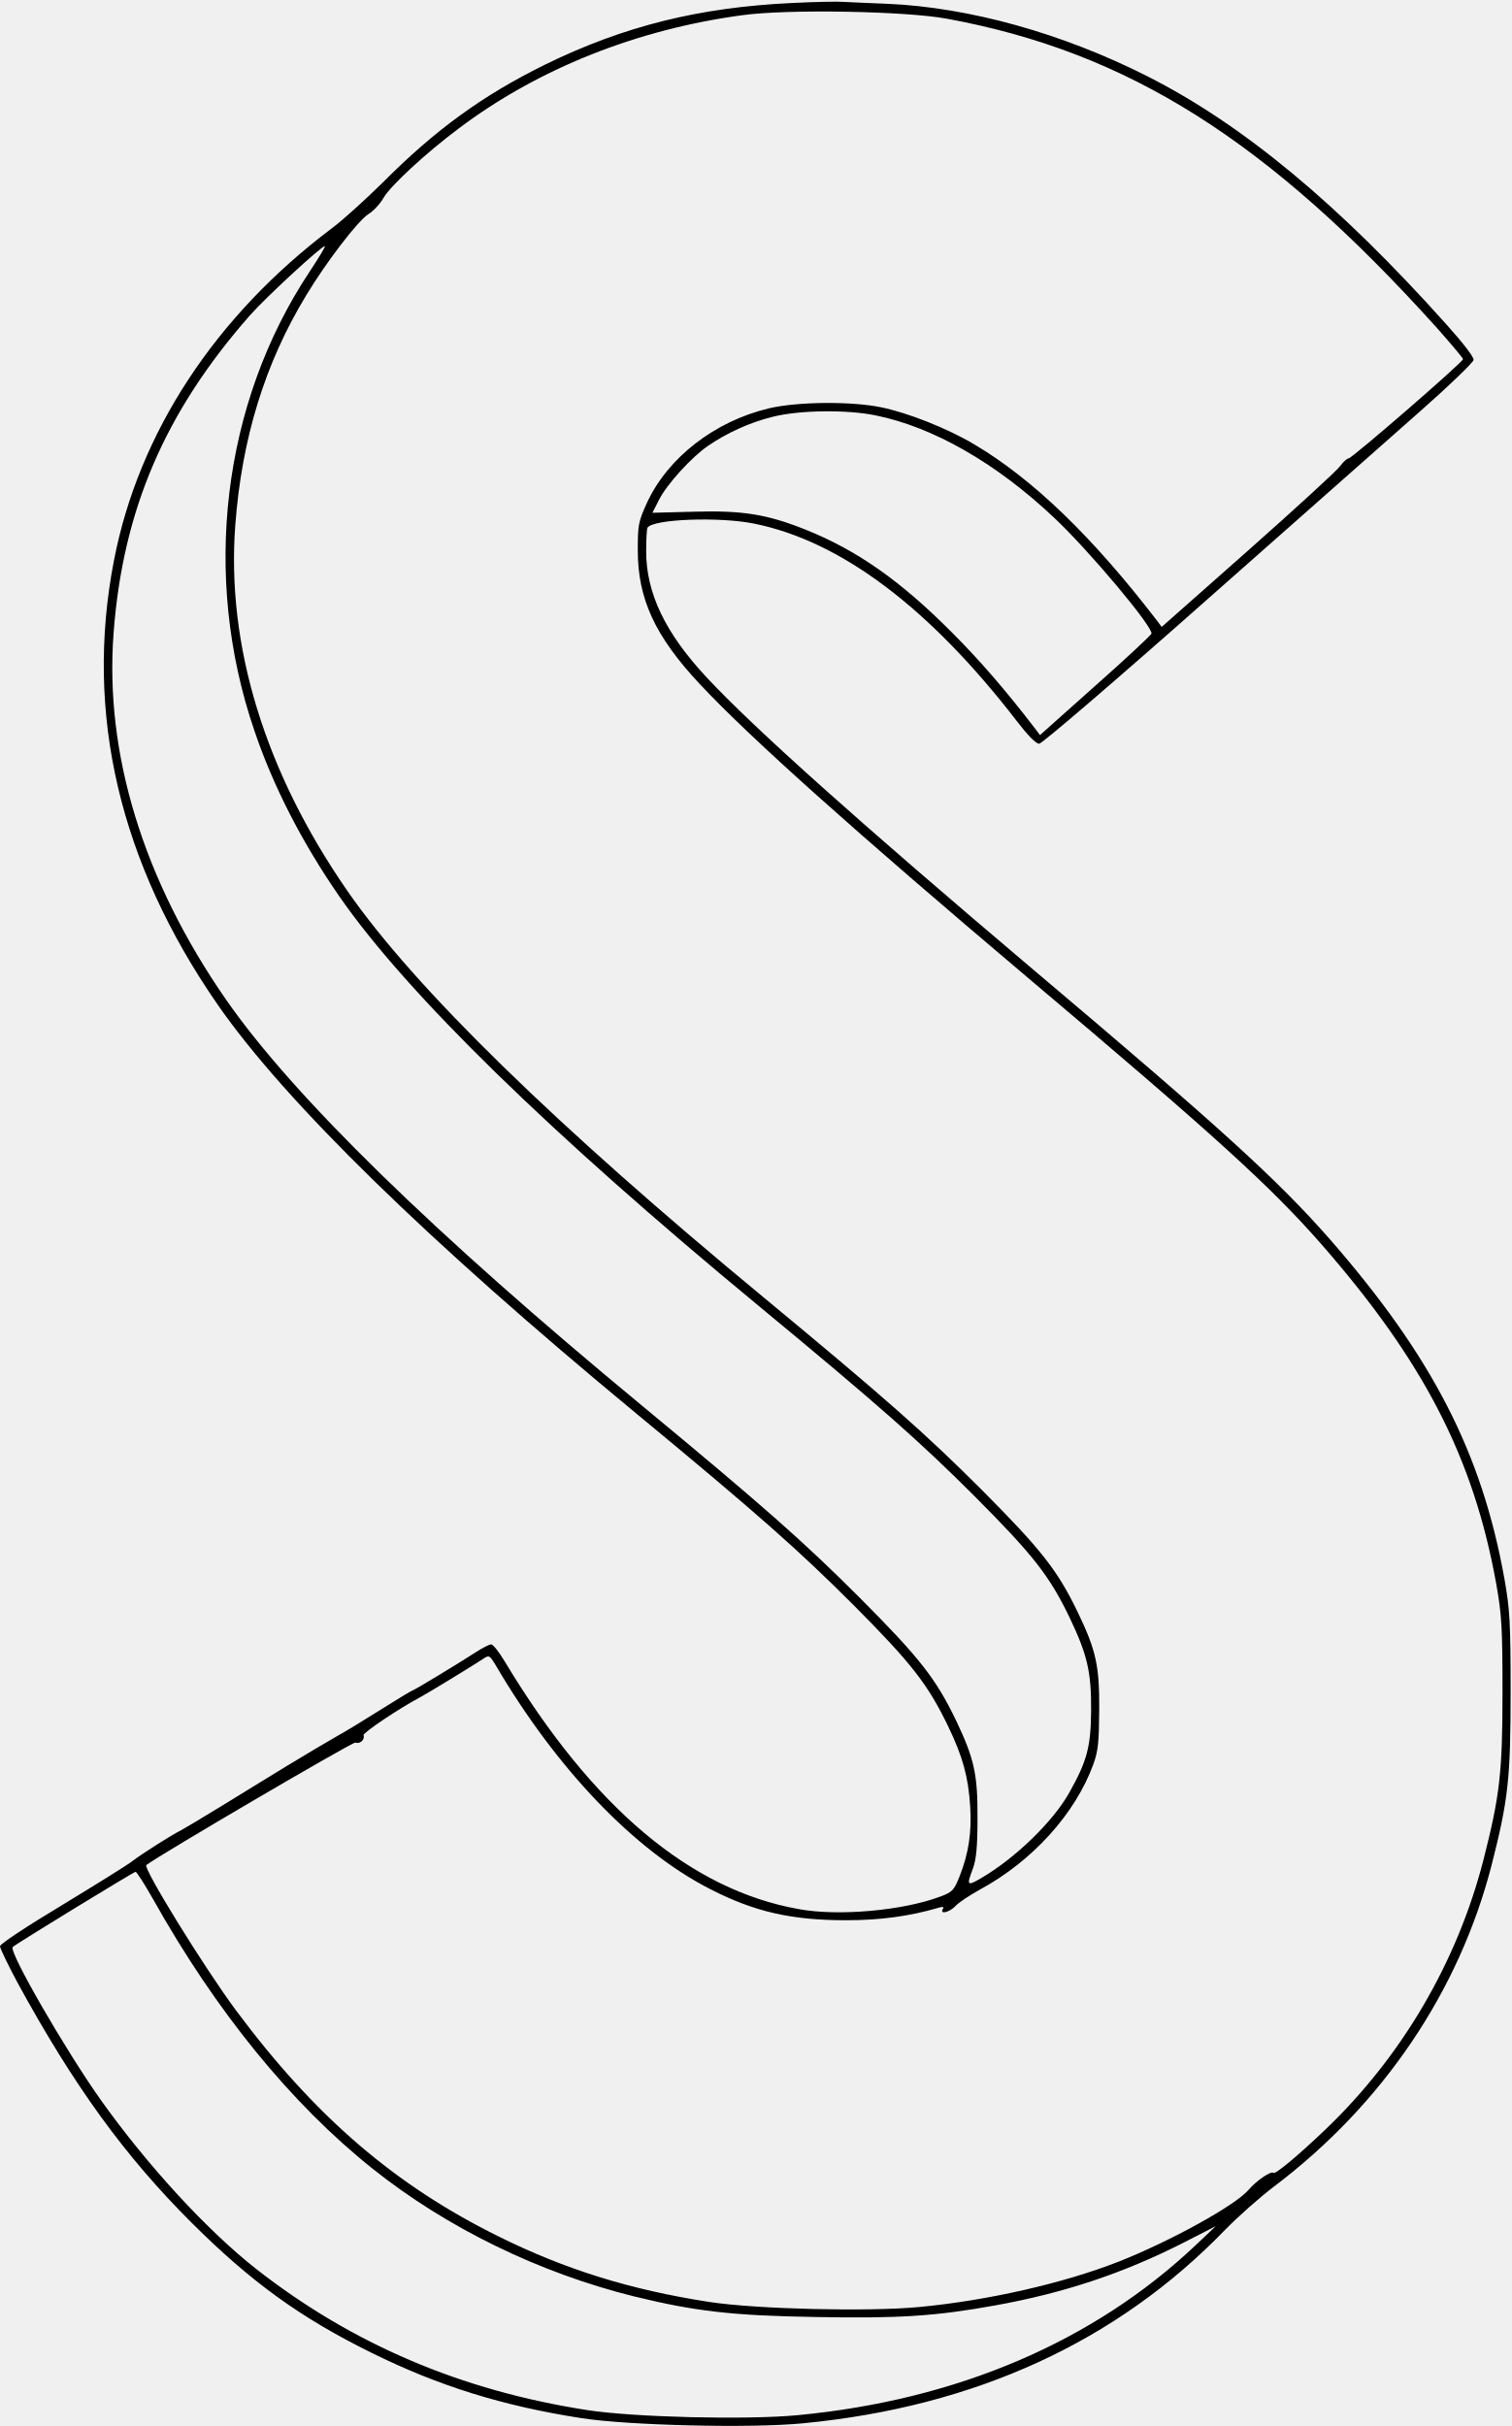
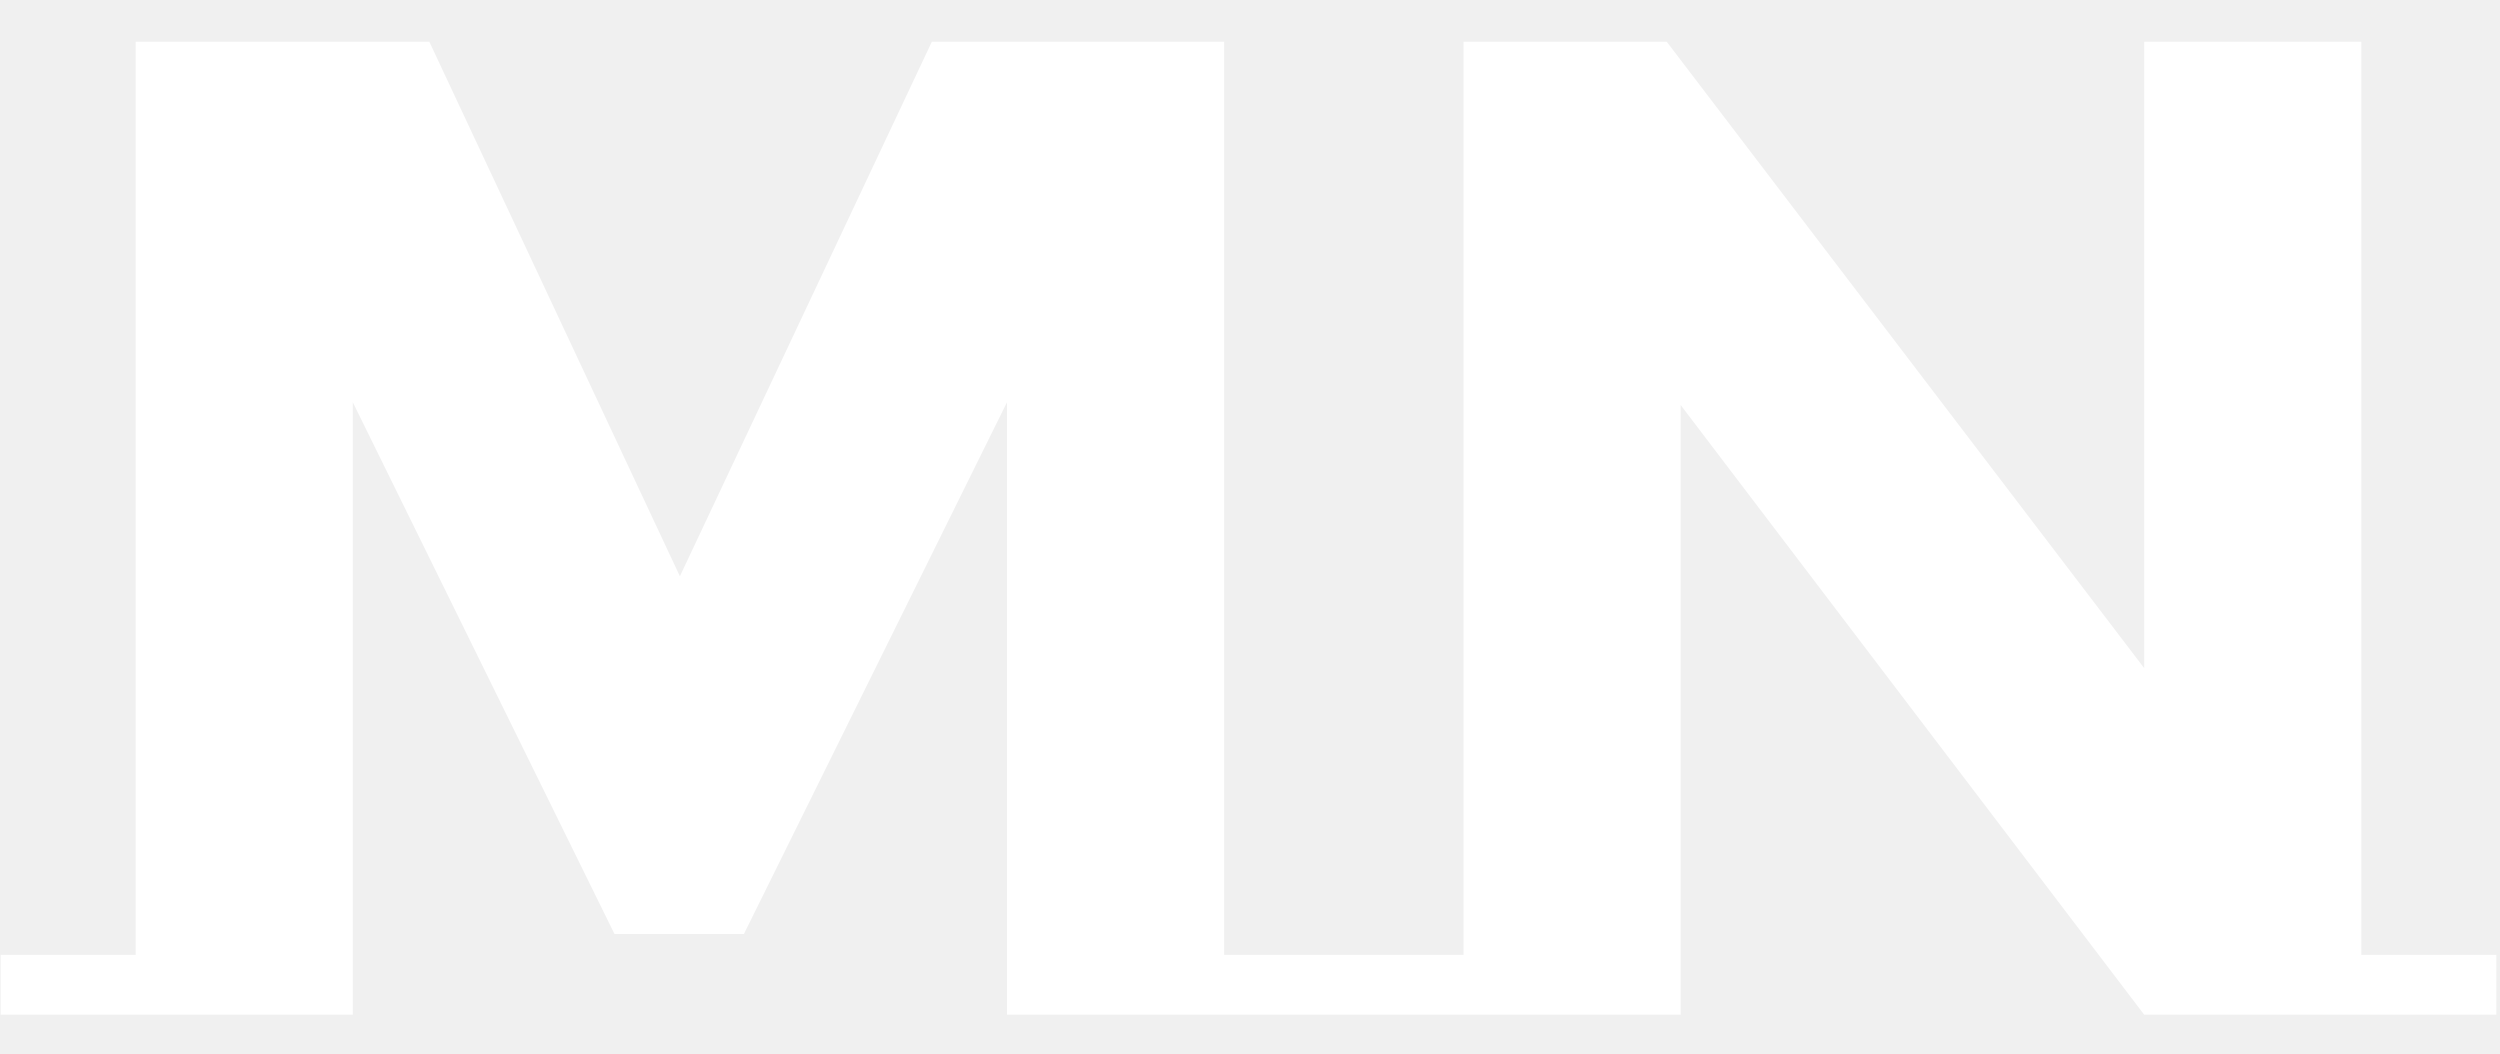
- <svg xmlns="http://www.w3.org/2000/svg" version="1.0" width="559pt" height="897pt" viewBox="0 0 559 897" preserveAspectRatio="xMidYMid meet">
-   <g transform="translate(0,897) scale(0.1,-0.1)" fill="#000000" stroke="none">
-     <path d="M2930 8959 c-344 -16 -623 -85 -915 -228 -231 -114 -406 -241 -600 -436 -61 -60 -145 -137 -188 -169 -432 -325 -715 -757 -806 -1230 -109 -564 21 -1117 384 -1641 250 -360 780 -877 1547 -1511 451 -373 600 -505 803 -708 215 -216 275 -293 350 -448 55 -114 75 -188 82 -298 6 -96 -6 -173 -39 -257 -21 -53 -27 -59 -73 -76 -136 -51 -374 -73 -521 -46 -401 71 -763 376 -1088 916 -21 35 -43 63 -50 63 -7 0 -32 -13 -57 -29 -74 -48 -229 -141 -233 -141 -3 0 -54 -31 -113 -68 -59 -37 -135 -84 -168 -102 -33 -19 -67 -39 -77 -45 -9 -5 -56 -34 -105 -63 -48 -29 -153 -94 -233 -143 -80 -49 -152 -92 -160 -96 -26 -12 -144 -86 -180 -114 -19 -15 -137 -88 -262 -164 -130 -78 -228 -143 -228 -151 0 -8 30 -70 66 -137 207 -379 396 -640 644 -887 219 -218 401 -350 665 -480 247 -122 484 -196 775 -241 172 -27 628 -38 819 -19 636 61 1161 302 1561 716 47 48 128 120 181 160 402 304 684 722 804 1189 61 240 70 318 70 640 0 259 -3 304 -23 418 -84 467 -268 823 -647 1257 -192 218 -401 409 -1095 995 -637 539 -1034 894 -1208 1081 -152 163 -223 311 -223 465 0 43 2 83 5 88 20 32 266 41 394 15 322 -65 649 -312 972 -731 39 -51 70 -83 82 -83 10 0 283 234 615 528 328 290 684 605 792 700 108 95 197 181 199 191 2 10 -38 62 -100 131 -399 446 -754 740 -1106 918 -314 159 -659 255 -962 268 -63 2 -135 6 -160 7 -25 2 -110 0 -190 -4z m570 -58 c671 -123 1188 -450 1813 -1144 53 -60 97 -112 96 -115 -1 -12 -411 -367 -423 -367 -6 0 -20 -13 -31 -28 -11 -16 -164 -156 -340 -312 l-320 -283 -18 24 c-239 311 -459 523 -675 651 -99 59 -246 117 -344 137 -112 23 -311 21 -416 -4 -200 -48 -373 -182 -450 -349 -32 -70 -34 -82 -34 -176 0 -179 64 -318 229 -494 182 -195 573 -545 1213 -1086 693 -585 897 -771 1085 -985 379 -434 563 -790 647 -1257 20 -113 23 -161 23 -398 0 -300 -10 -384 -70 -620 -97 -379 -302 -729 -586 -1000 -105 -100 -185 -166 -191 -159 -9 8 -63 -29 -92 -63 -48 -57 -291 -191 -482 -266 -202 -79 -481 -143 -735 -167 -188 -18 -606 -8 -779 19 -290 45 -528 119 -775 241 -385 190 -680 444 -972 836 -118 159 -345 527 -332 538 46 36 763 456 773 453 16 -7 36 11 30 27 -3 9 131 99 212 142 28 15 203 122 231 141 21 14 23 13 45 -23 225 -384 515 -687 794 -829 164 -84 300 -115 503 -115 125 0 235 15 340 46 17 5 22 4 17 -4 -13 -22 24 -13 47 11 12 13 53 40 91 61 193 105 351 279 418 462 18 49 21 82 22 199 1 165 -11 222 -79 363 -75 156 -135 232 -355 453 -208 208 -355 338 -808 713 -766 633 -1288 1142 -1537 1501 -305 440 -449 908 -415 1355 24 318 109 596 262 848 74 123 192 277 231 301 18 11 43 38 56 61 24 42 155 164 277 255 293 221 660 367 1050 419 167 23 601 15 754 -13z m-2357 -938 c-321 -485 -398 -1123 -203 -1693 70 -208 178 -417 315 -615 250 -360 780 -877 1547 -1511 451 -373 600 -505 803 -708 215 -216 275 -292 350 -448 65 -136 80 -200 79 -343 -1 -134 -15 -186 -80 -302 -60 -108 -201 -244 -326 -317 -53 -31 -55 -28 -31 35 12 33 17 79 17 184 1 165 -12 222 -79 363 -75 156 -135 232 -355 453 -208 208 -355 338 -808 713 -766 633 -1288 1142 -1537 1501 -305 440 -449 908 -415 1355 34 454 190 817 504 1174 58 66 264 256 277 256 4 0 -23 -44 -58 -97z m2095 -529 c212 -43 445 -176 659 -378 129 -121 368 -406 360 -429 -2 -6 -95 -93 -208 -193 l-204 -182 -18 24 c-105 137 -202 250 -307 355 -191 192 -351 304 -540 380 -145 58 -234 72 -415 67 l-153 -4 24 47 c28 57 121 159 181 200 71 49 158 88 240 108 99 25 274 27 381 5z m-2672 -5486 c233 -416 511 -757 812 -997 275 -219 616 -385 967 -472 225 -55 364 -71 669 -76 307 -6 445 3 666 43 255 46 474 119 698 233 l117 60 -75 -71 c-377 -356 -881 -572 -1471 -628 -188 -18 -606 -8 -779 19 -465 72 -868 244 -1222 521 -180 141 -402 382 -575 625 -130 183 -342 550 -326 566 11 11 446 277 454 278 4 1 33 -45 65 -101z" />
+ <svg xmlns="http://www.w3.org/2000/svg" version="1.1" width="2000" height="843" viewBox="0 0 2000 843">
+   <g transform="matrix(1,0,0,1,-1.212121,1.082048)">
+     <svg viewBox="0 0 396 167" data-background-color="#2e2e2e" preserveAspectRatio="xMidYMid meet" height="843" width="2000">
+       <defs />
+       <g id="tight-bounds" transform="matrix(1,0,0,1,0.24,-0.2143558)">
+         <svg viewBox="0 0 395.52 167.429" height="167.429" width="395.52">
+           <g>
+             <svg viewBox="0 0 395.52 167.429" height="167.429" width="395.52">
+               <g>
+                 <svg viewBox="0 0 395.52 167.429" height="167.429" width="395.52">
+                   <g>
+                     <svg viewBox="0 0 395.52 167.429" height="167.429" width="395.52">
+                       <g>
+                         <svg viewBox="0 0 395.52 167.429" height="167.429" width="395.52">
+                           <g transform="matrix(1,0,0,1,0,0)">
+                             <svg width="395.52" viewBox="-0.55 -34.95 89.65 34.95" height="167.429" data-palette-color="#ffffff">
+                               <svg />
+                               <g class="undefined-text-0" data-fill-palette-color="primary" id="text-0">
+                                 <path d="M35.6 0v-22l-9.45 19.1h-4.65l-9.4-19.1v22h-12.65v-2.15h4.85v-32.8h10.55l9 19.2 9.05-19.2h10.5v32.8h4.85v2.15zM47.15-2.15h4.85v-32.8h7.3l17.15 22.5v-22.5h7.8v32.8h4.85v2.15h-12.65l-16.65-21.9v21.9h-12.65z" data-fill-palette-color="primary" fill="#ffffff" opacity="1" />
+                               </g>
+                             </svg>
+                           </g>
+                         </svg>
+                       </g>
+                     </svg>
+                   </g>
+                 </svg>
+               </g>
+             </svg>
+           </g>
+         </svg>
+         <rect width="395.52" height="167.429" fill="none" stroke="none" visibility="hidden" />
+       </g>
+     </svg>
  </g>
</svg>
